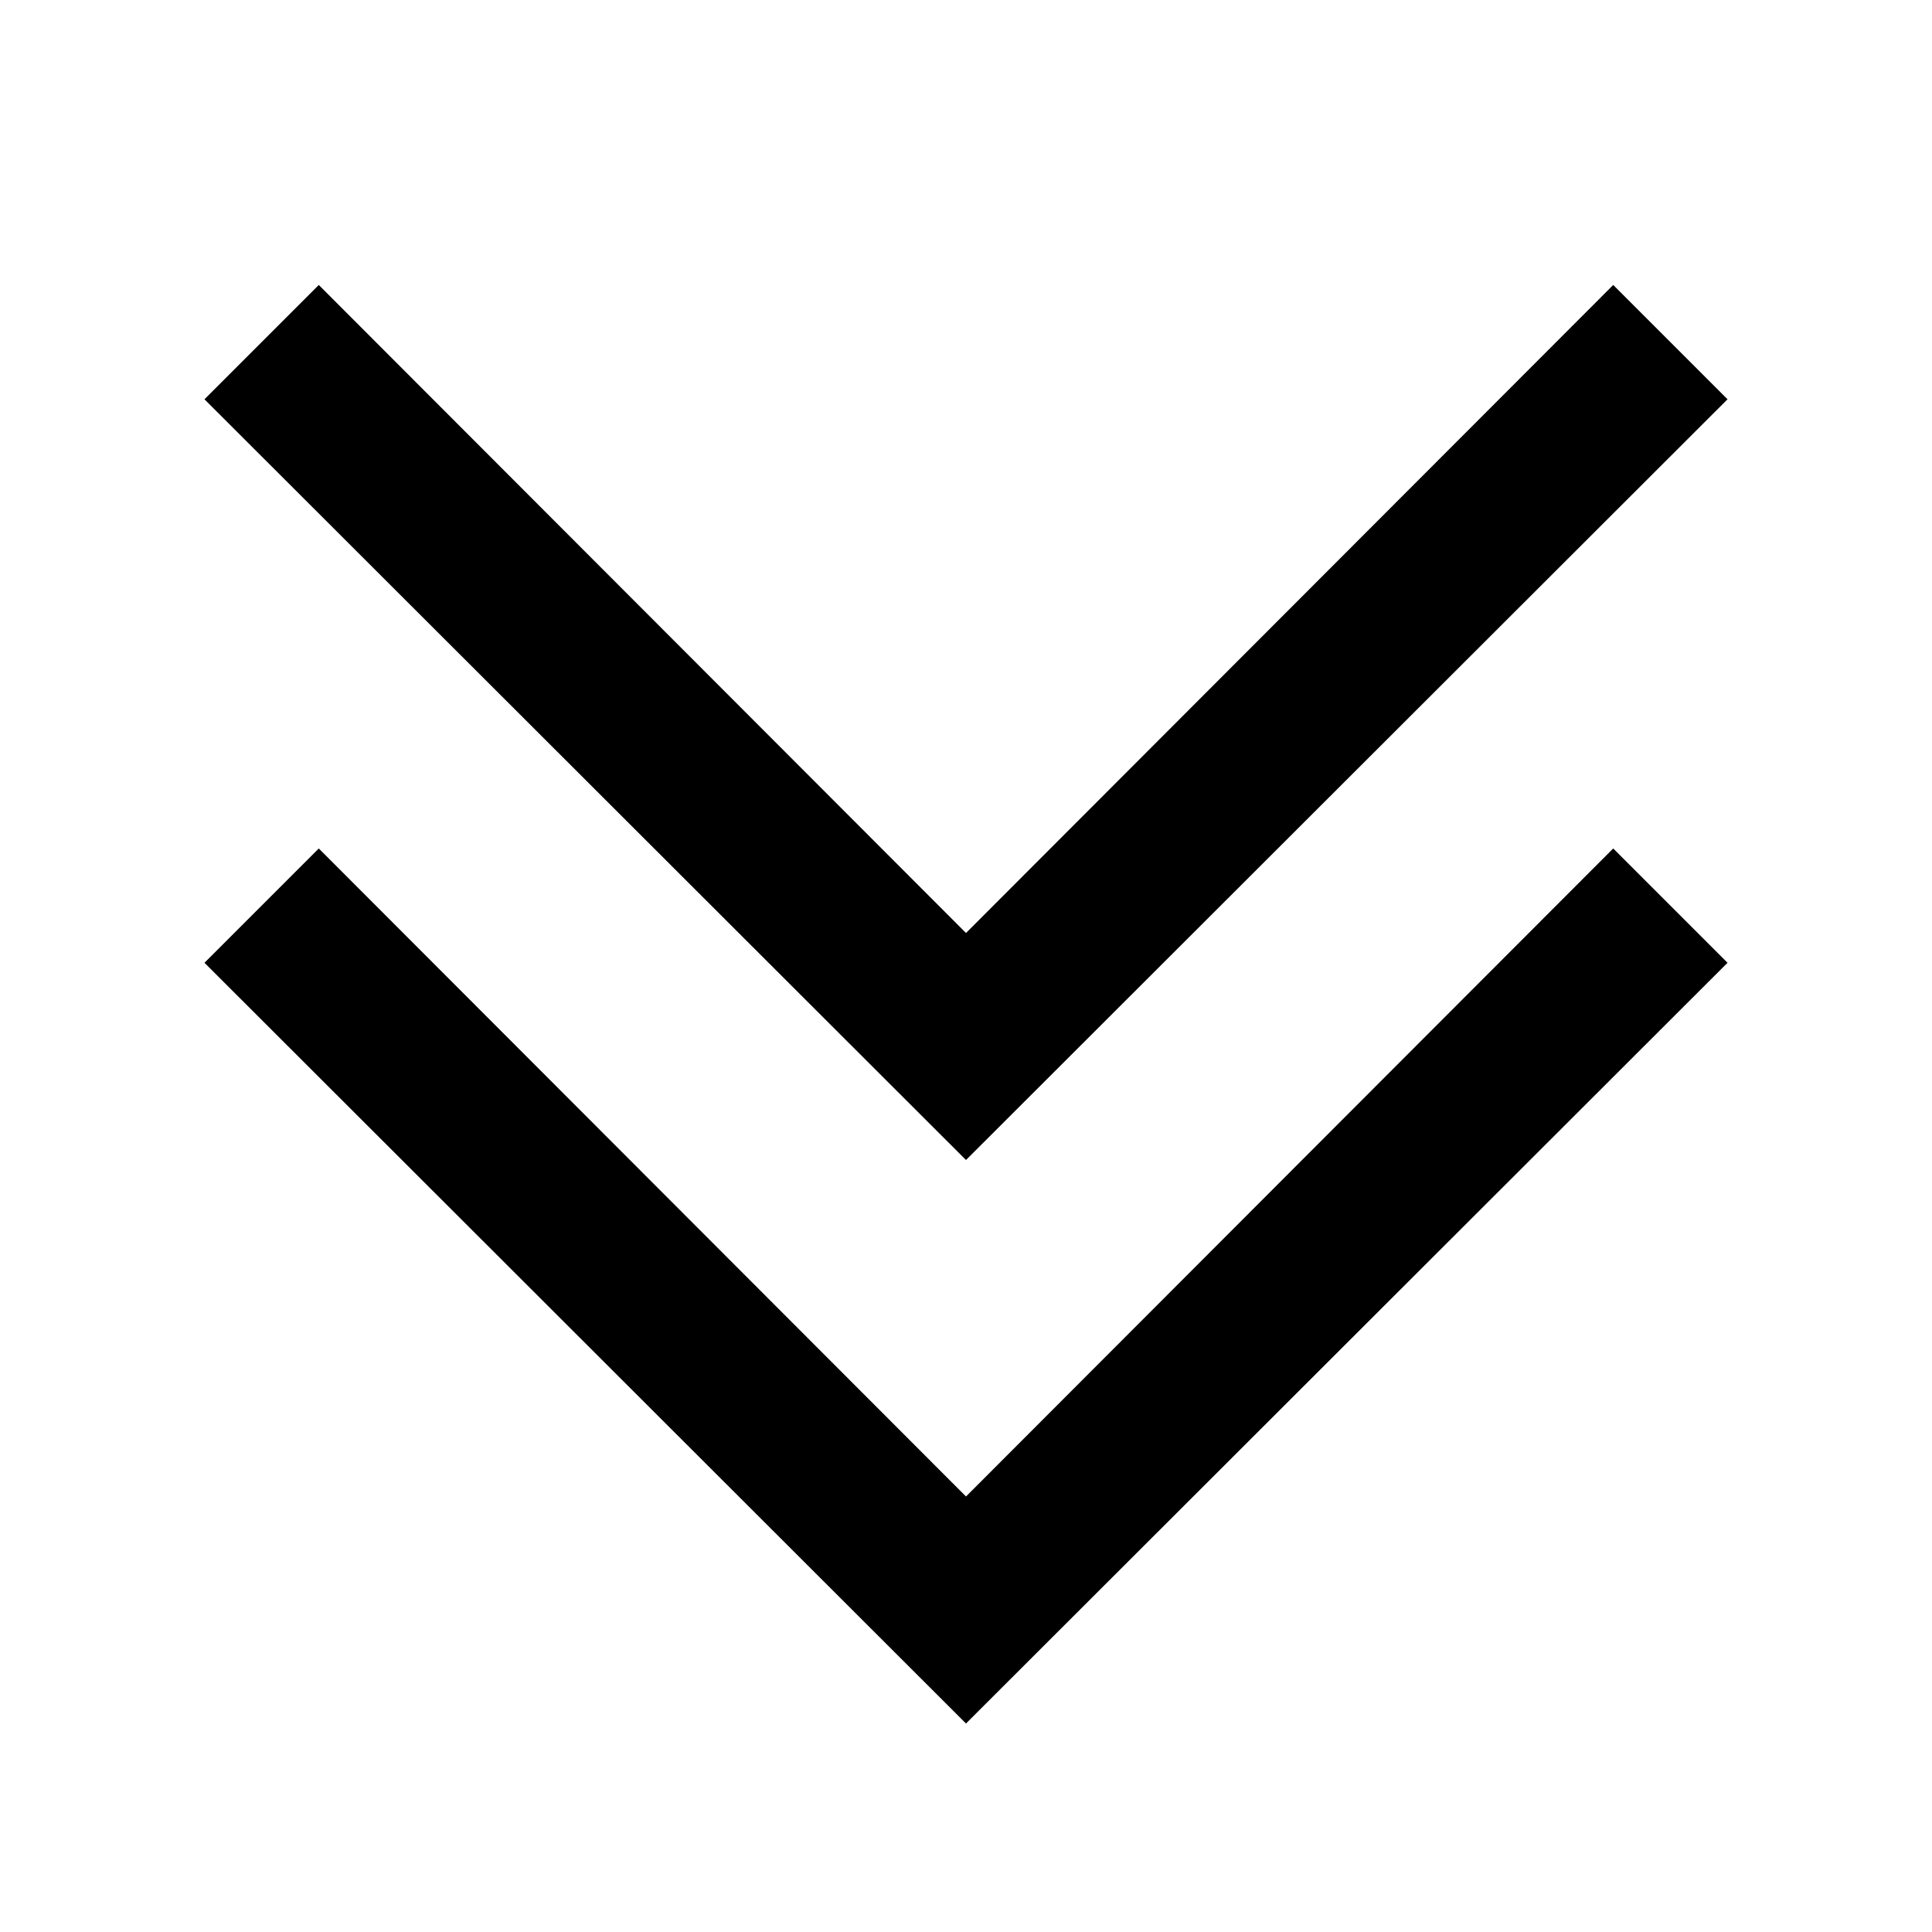
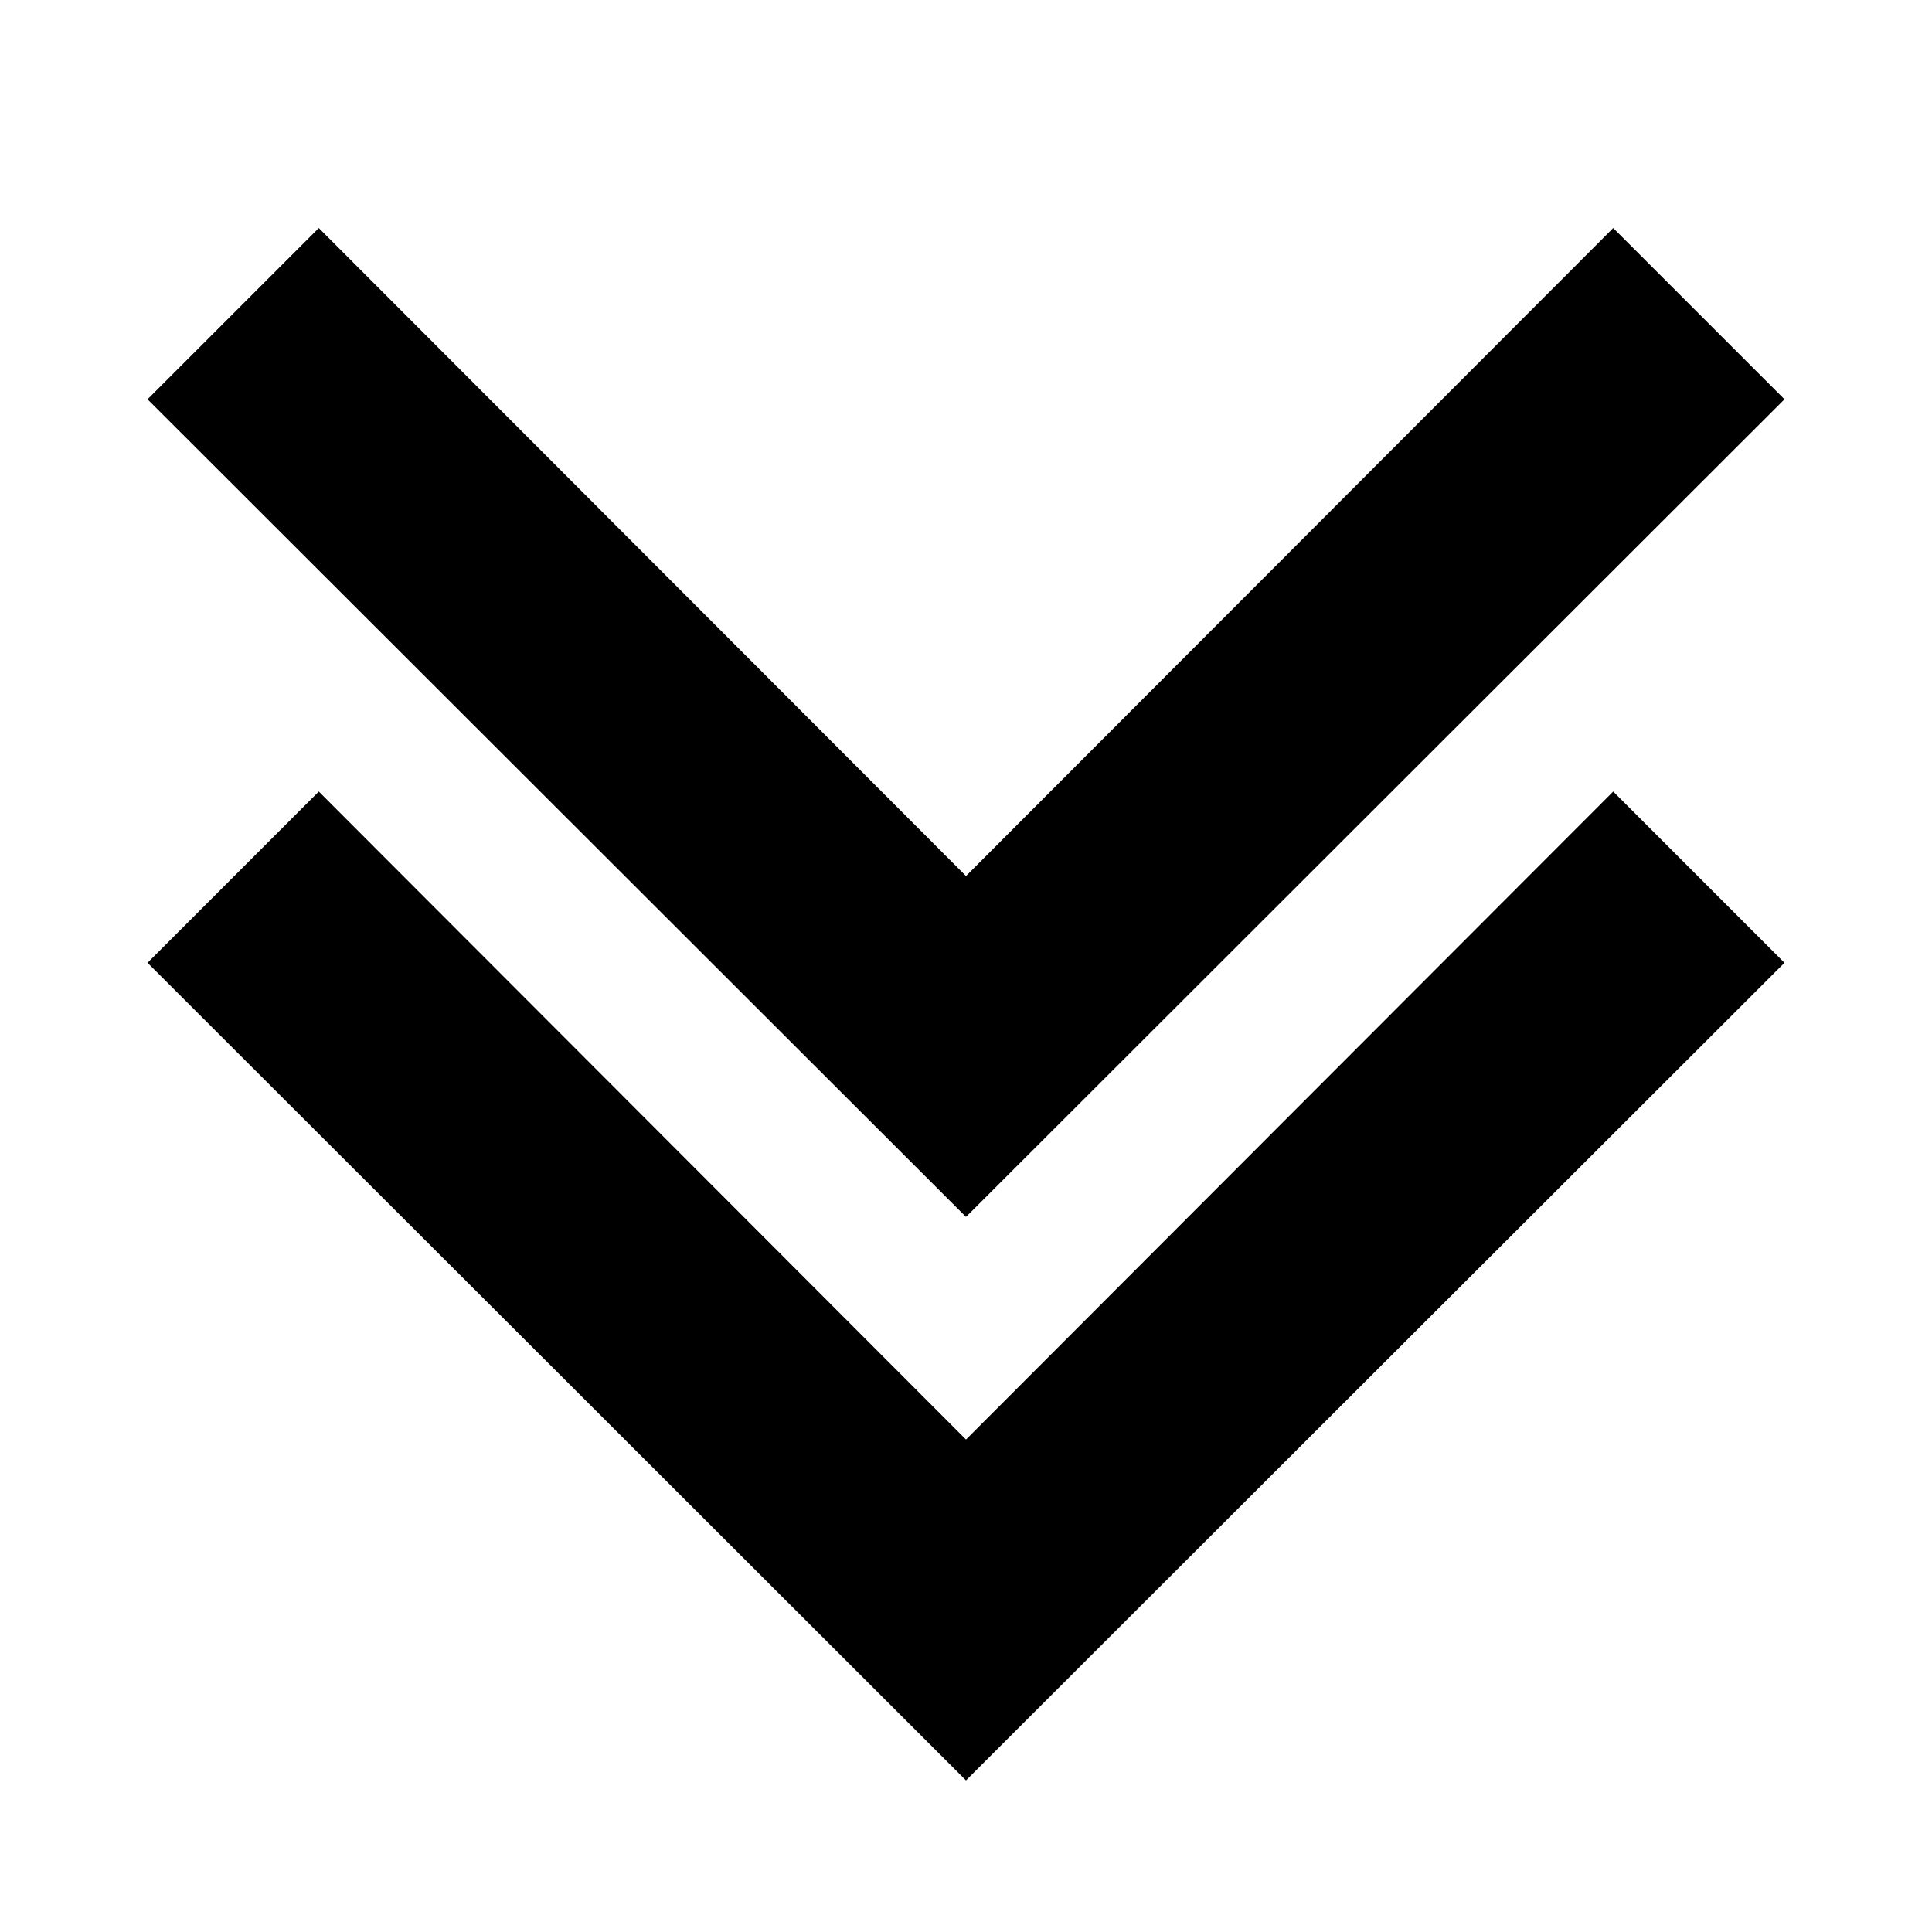
- <svg xmlns="http://www.w3.org/2000/svg" viewBox="0 0 24 24">
+ <svg xmlns="http://www.w3.org/2000/svg" stroke="currentColor" fill="currentColor" viewBox="0 0 24 24">
  <g>
    <path d="M12 11.59L3.96 3.54 2.54 4.96 12 14.41l9.46-9.45-1.42-1.42L12 11.59zm0 7l-8.04-8.05-1.42 1.42L12 21.41l9.46-9.45-1.42-1.42L12 18.59z" />
  </g>
</svg>
